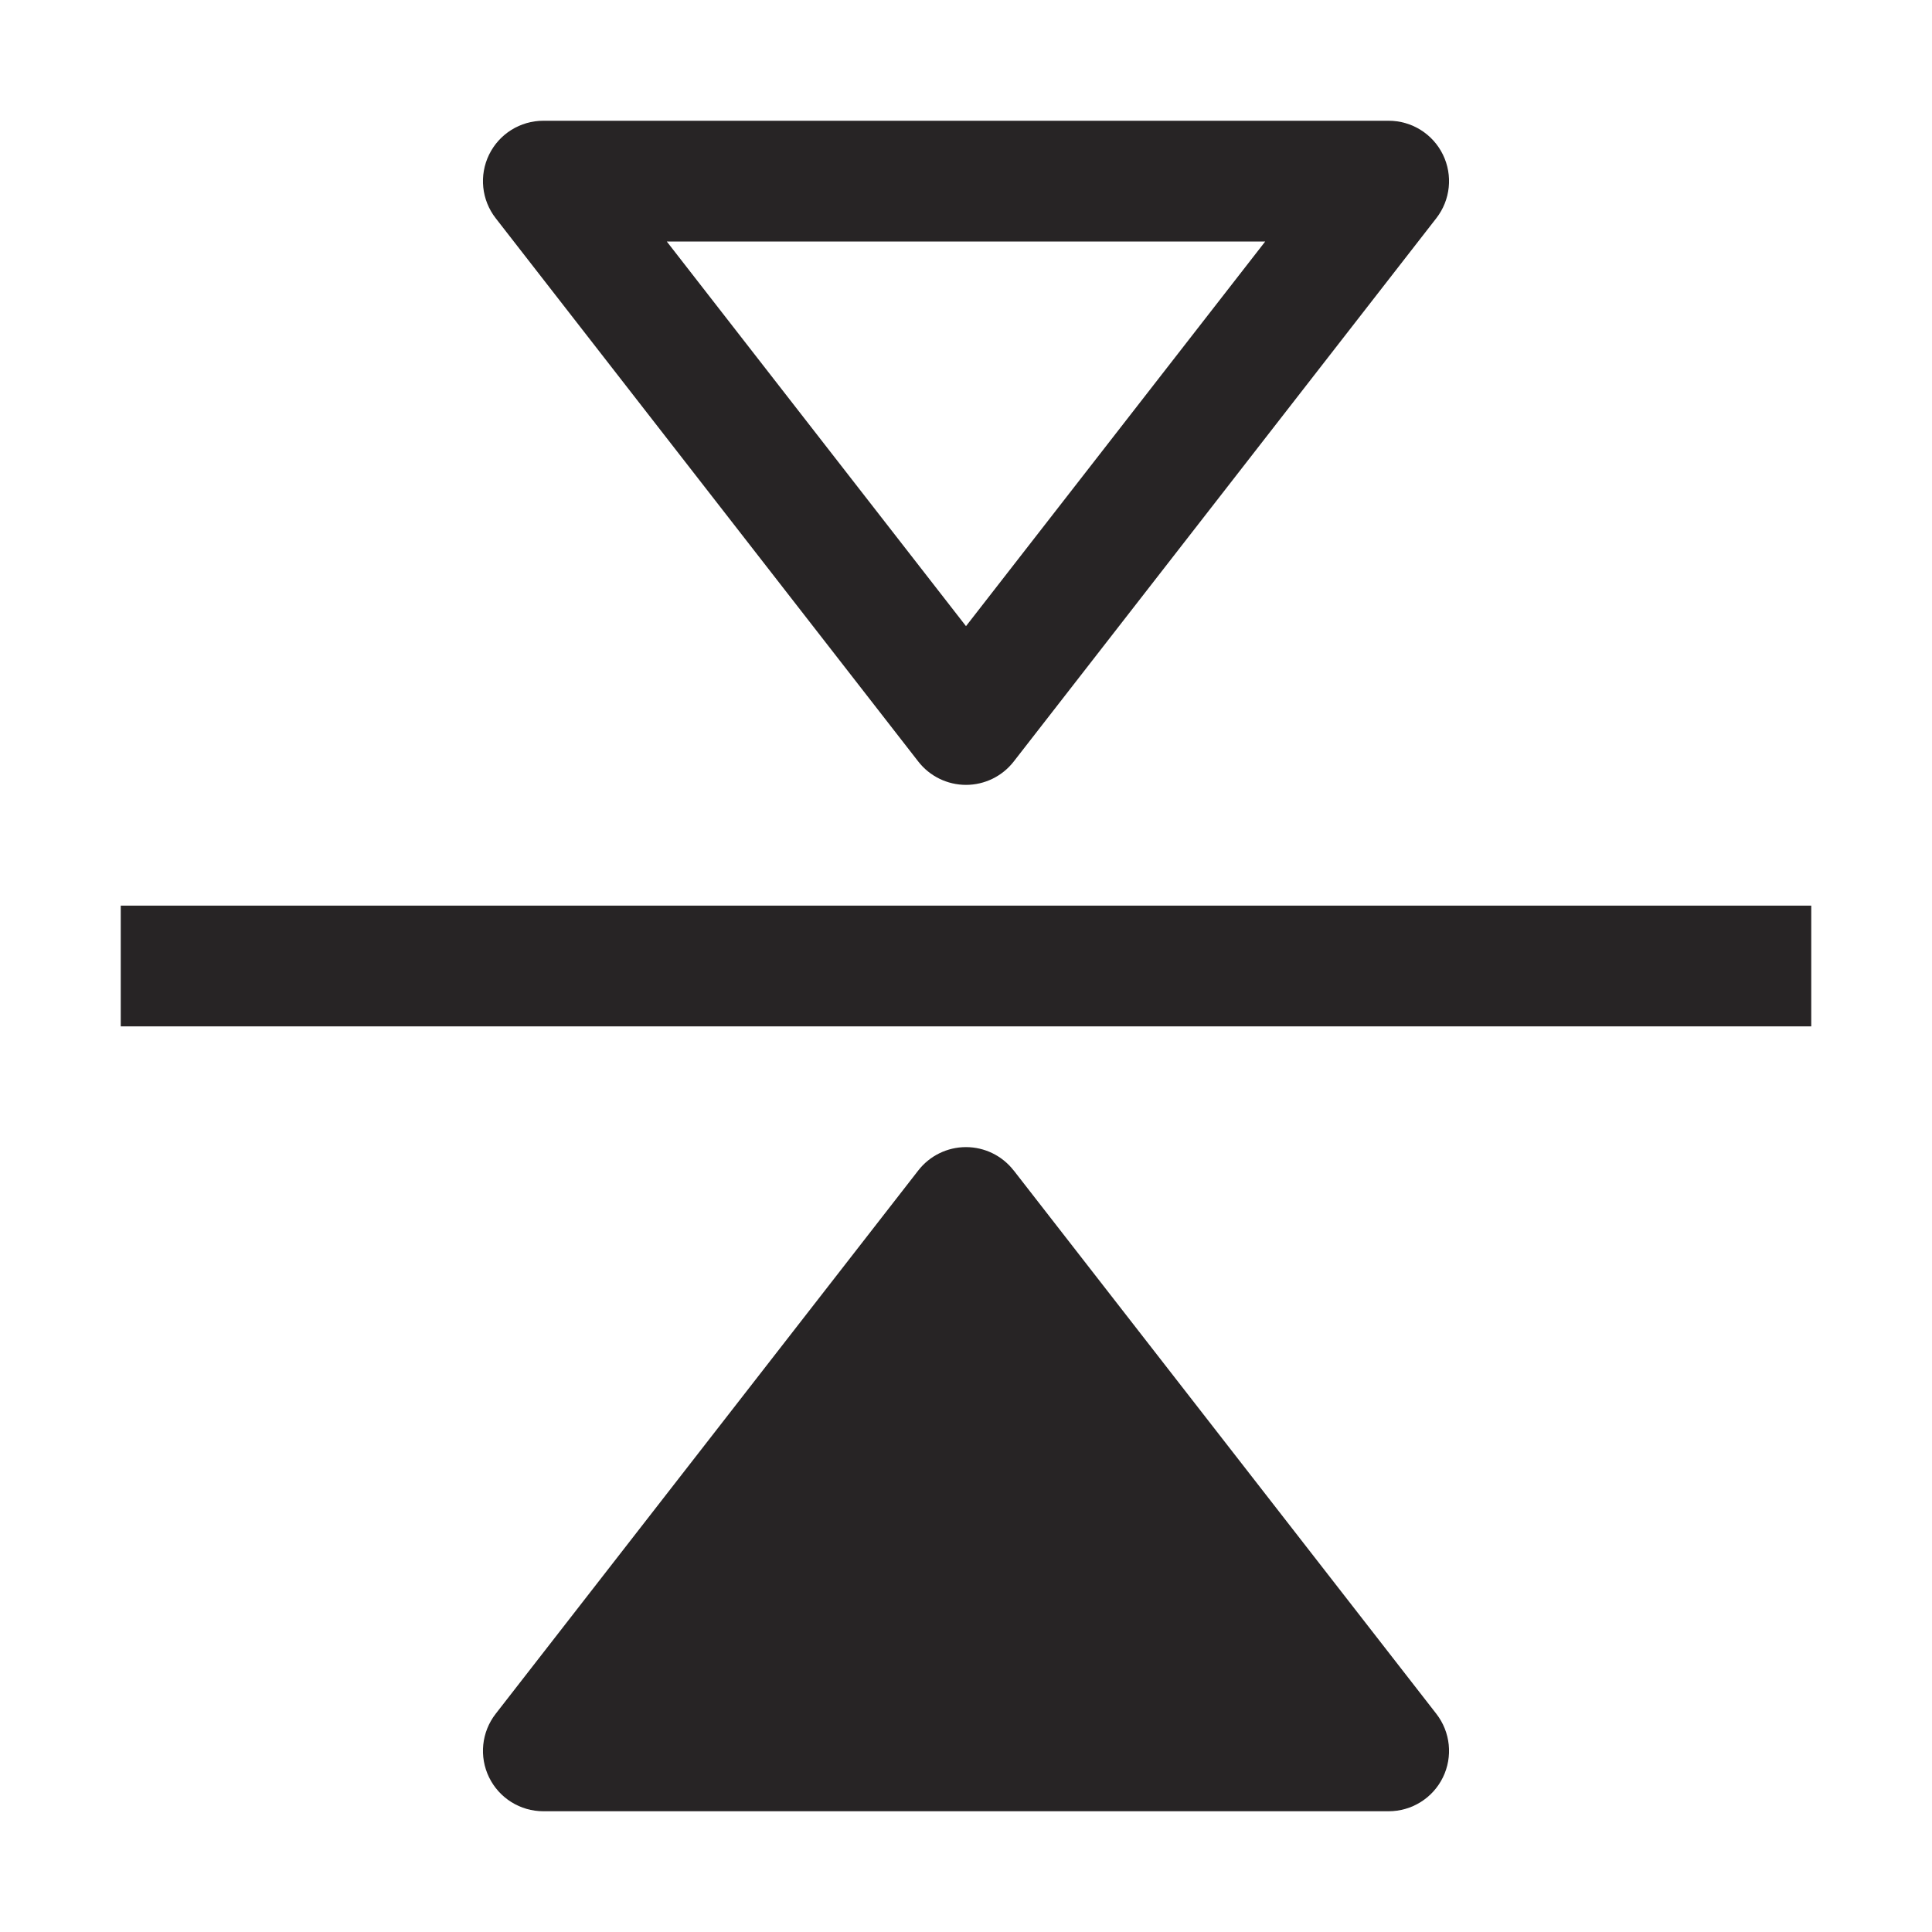
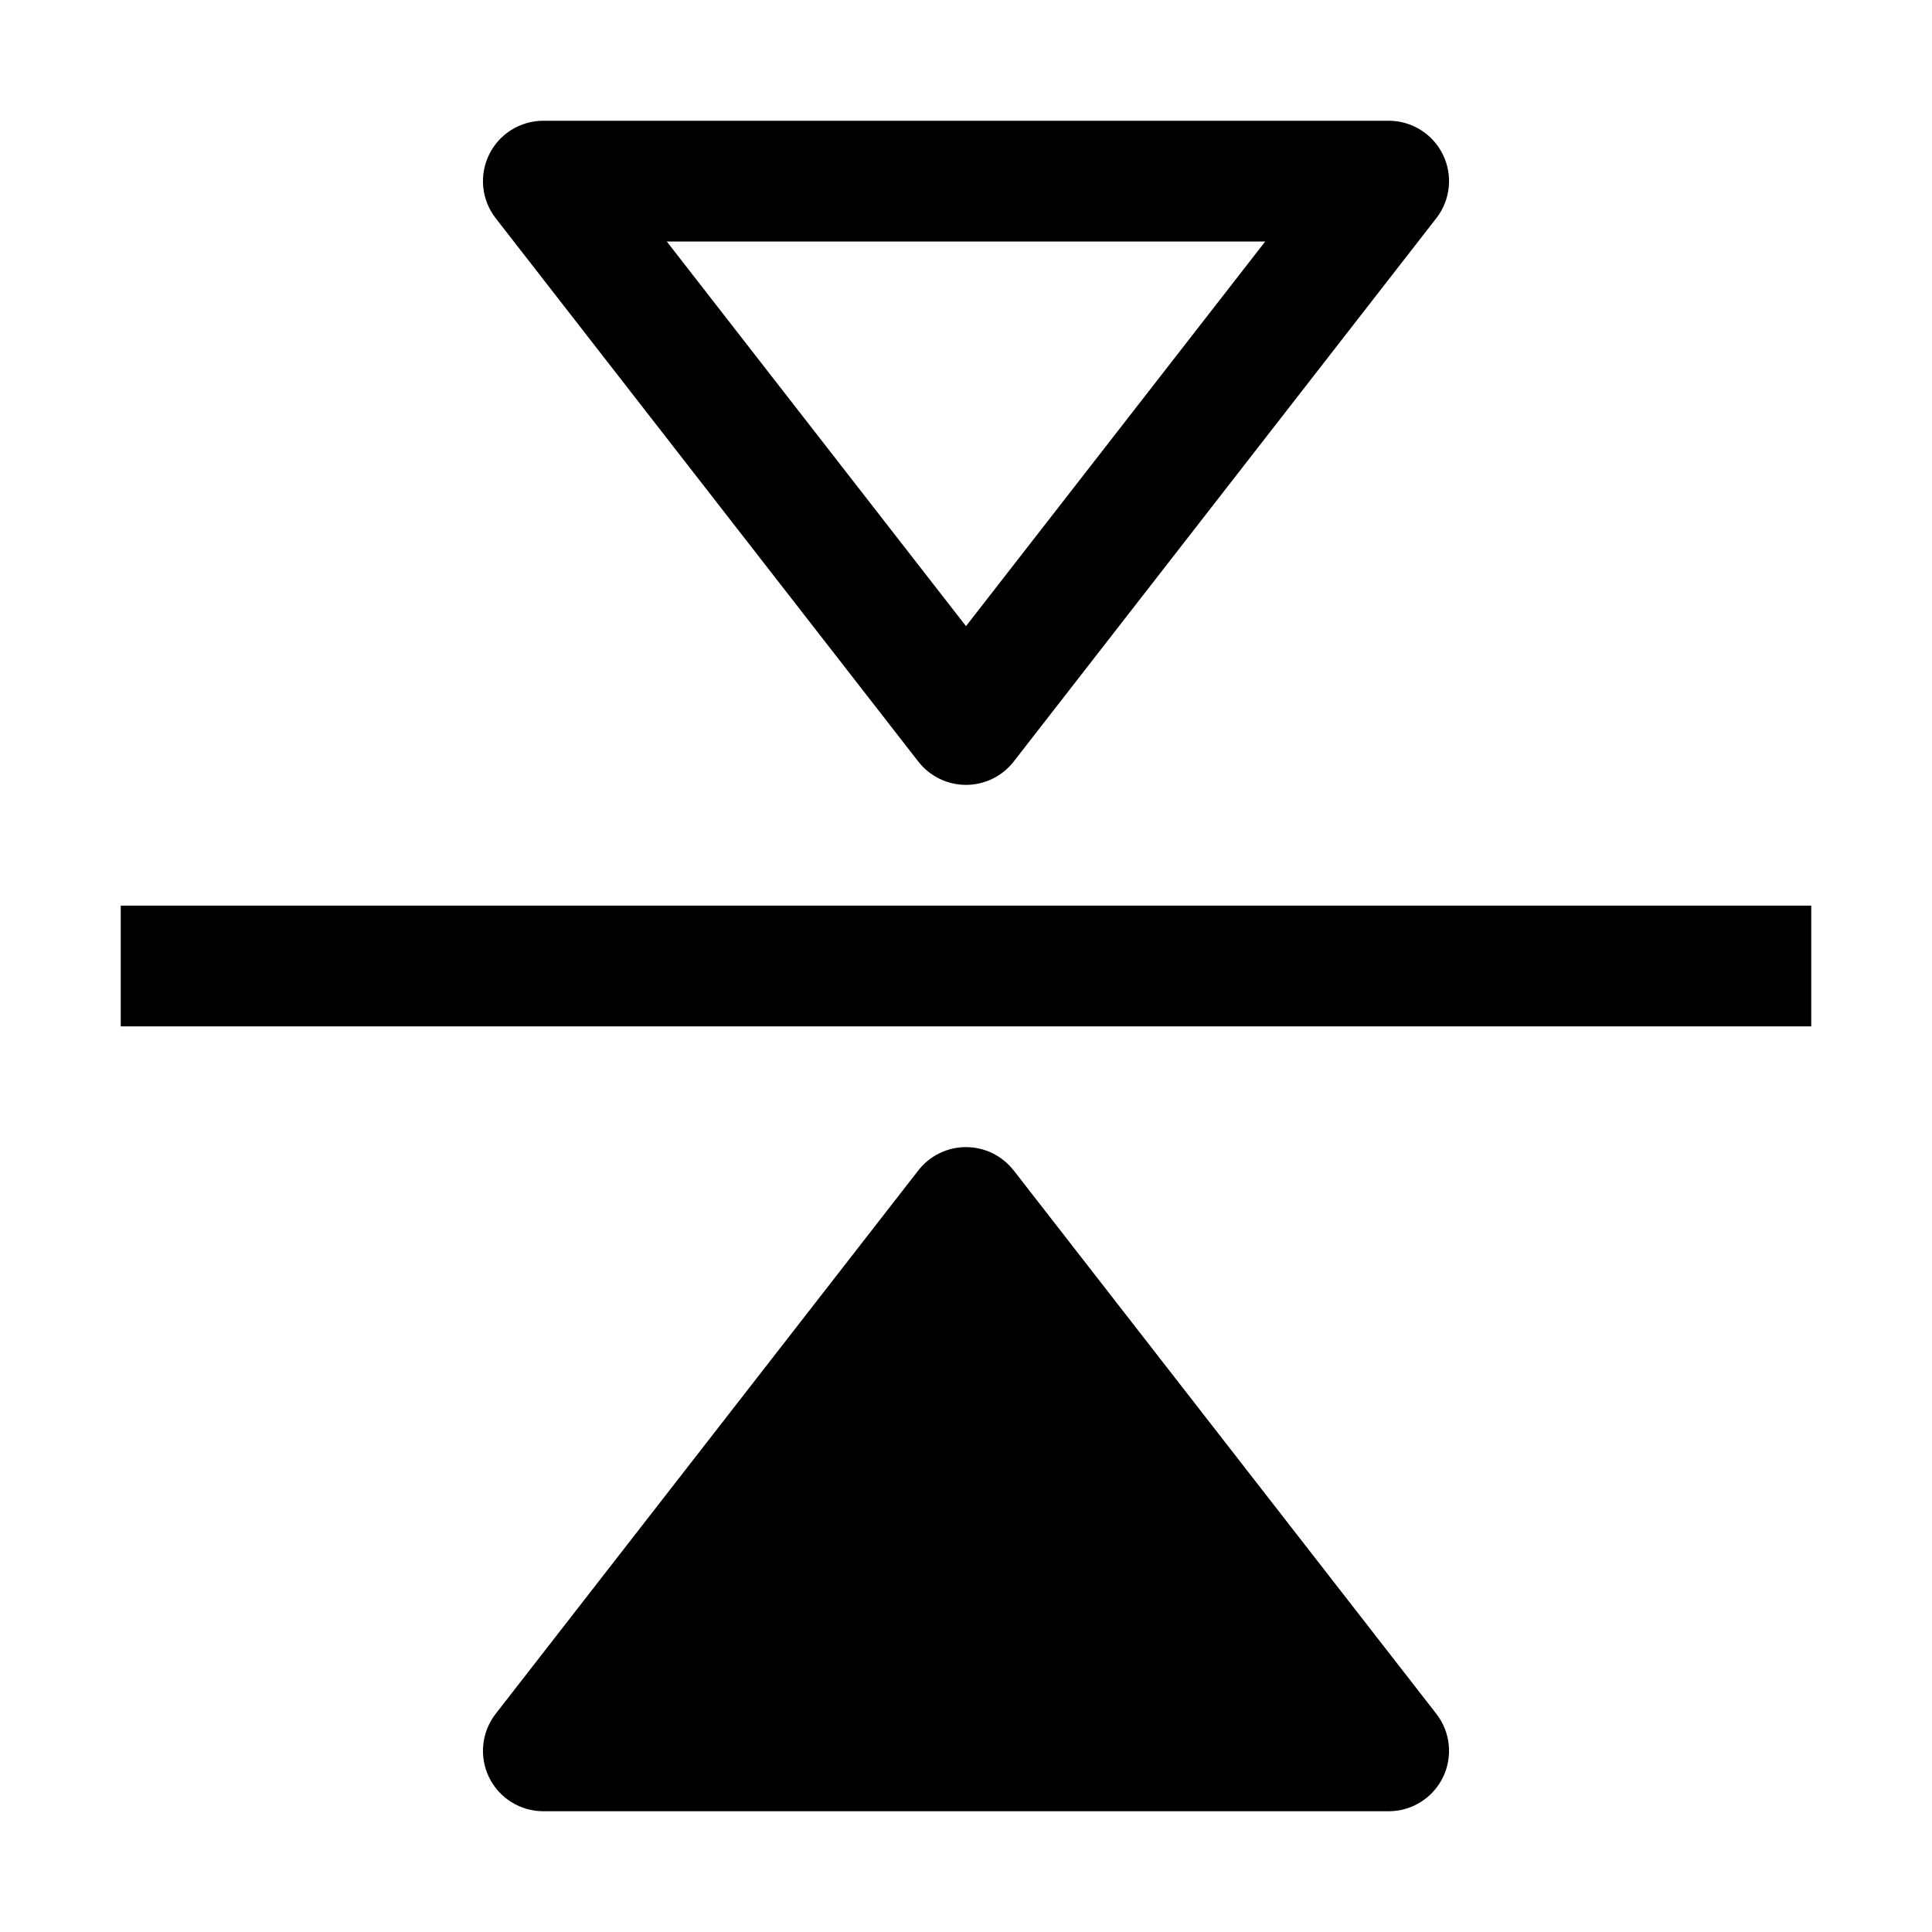
<svg xmlns="http://www.w3.org/2000/svg" viewBox="0 0 32 32" fill="currentColor">
  <defs />
-   <path class="cls-1" d="M16.79,19.386l7,9A1,1,0,0,1,23,30H9a1,1,0,0,1-.79-1.614l7-9a1,1,0,0,1,1.579,0Z" style="fill: #272425" />
-   <rect class="cls-1" x="15" y="2" width="2" height="28" transform="translate(0 32) rotate(-90)" style="fill: #272425" />
-   <path class="cls-1" d="M16,13a1.001,1.001,0,0,1-.79-.386l-7-9A1,1,0,0,1,9,2H23a1,1,0,0,1,.79,1.614l-7,9A1.001,1.001,0,0,1,16,13ZM11.044,4,16,10.371,20.956,4Z" style="fill: #272425" />
+   <path class="cls-1" d="M16.79,19.386l7,9A1,1,0,0,1,23,30H9a1,1,0,0,1-.79-1.614l7-9a1,1,0,0,1,1.579,0Z" style="fill:currentColor" />
+   <rect class="cls-1" x="15" y="2" width="2" height="28" transform="translate(0 32) rotate(-90)" style="fill:currentColor" />
+   <path class="cls-1" d="M16,13a1.001,1.001,0,0,1-.79-.386l-7-9A1,1,0,0,1,9,2H23a1,1,0,0,1,.79,1.614l-7,9A1.001,1.001,0,0,1,16,13ZM11.044,4,16,10.371,20.956,4Z" style="fill:currentColor" />
  <rect id="_Transparent_Rectangle_" data-name="&lt;Transparent Rectangle&gt;" class="cls-2" width="32" height="32" style="fill: none" />
</svg>
